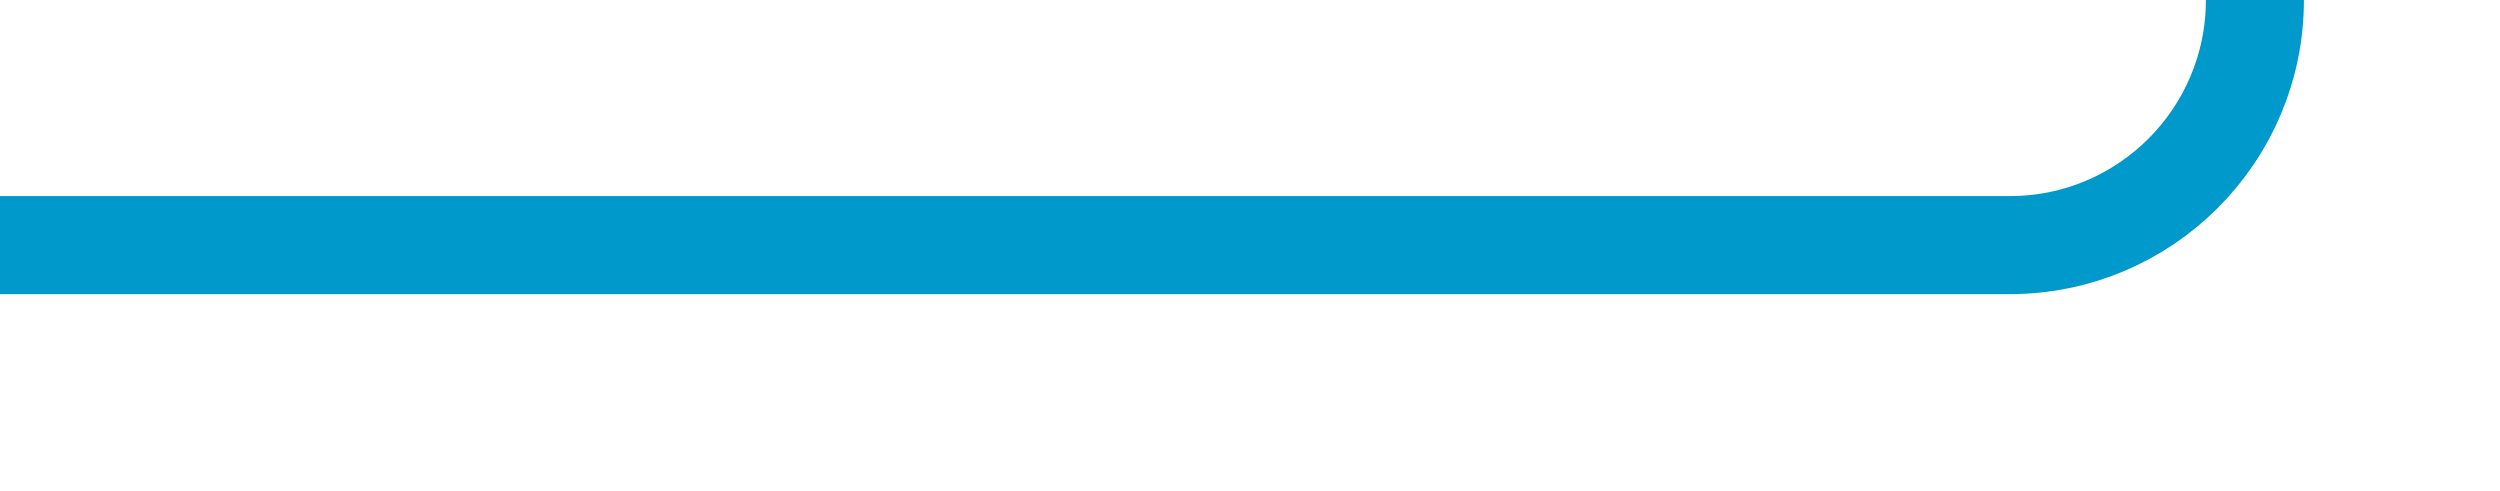
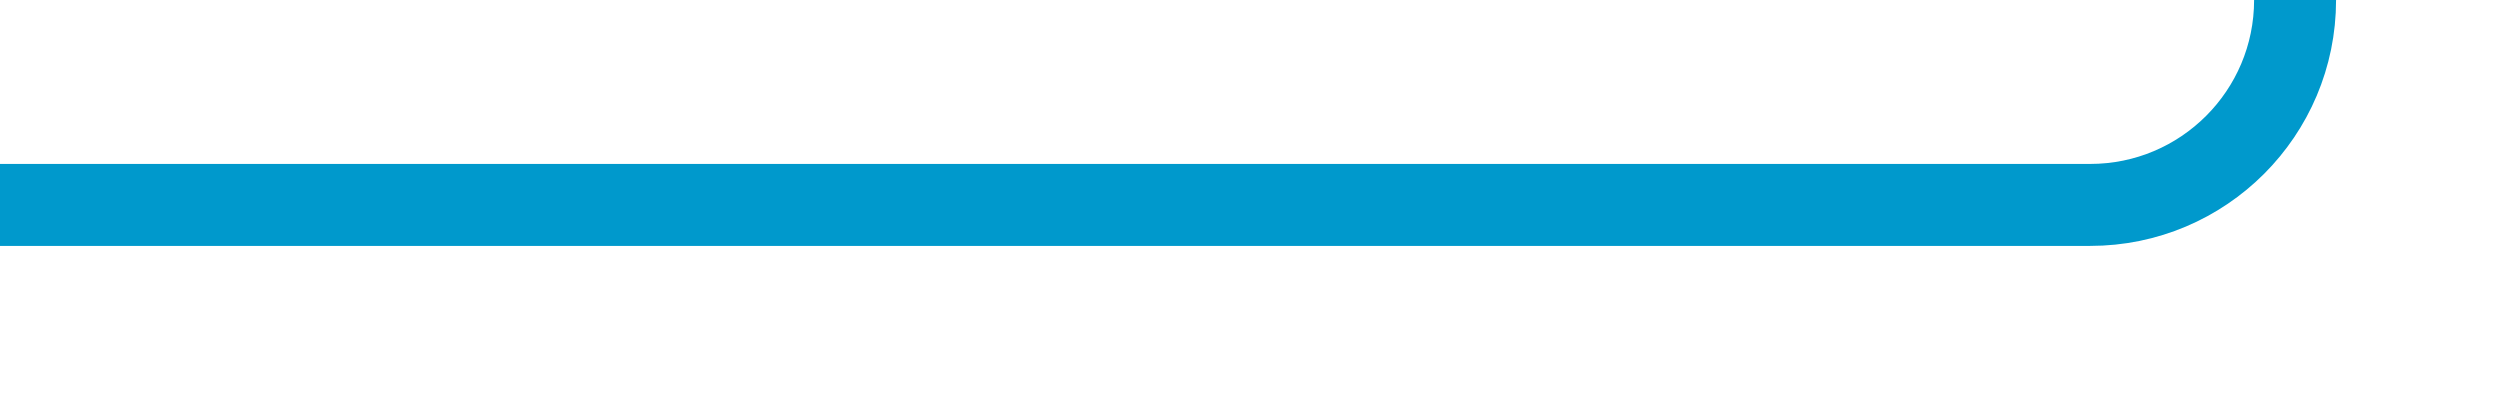
- <svg xmlns="http://www.w3.org/2000/svg" version="1.1" width="51px" height="10px" preserveAspectRatio="xMinYMid meet" viewBox="244 456  51 8">
-   <path d="M 244 460  L 285 460  A 5 5 0 0 0 290 455 L 290 438  A 5 5 0 0 1 295 433 L 304 433  " stroke-width="2" stroke="#0099cc" fill="none" />
+ <svg xmlns="http://www.w3.org/2000/svg" version="1.1" width="61px" height="10px" preserveAspectRatio="xMinYMid meet" viewBox="244 599  61 8">
+   <path d="M 244 603  L 295 603  A 5 5 0 0 0 300 598 L 300 571  A 5 5 0 0 1 305 566 L 313 566  " stroke-width="2" stroke="#0099cc" fill="none" />
</svg>
